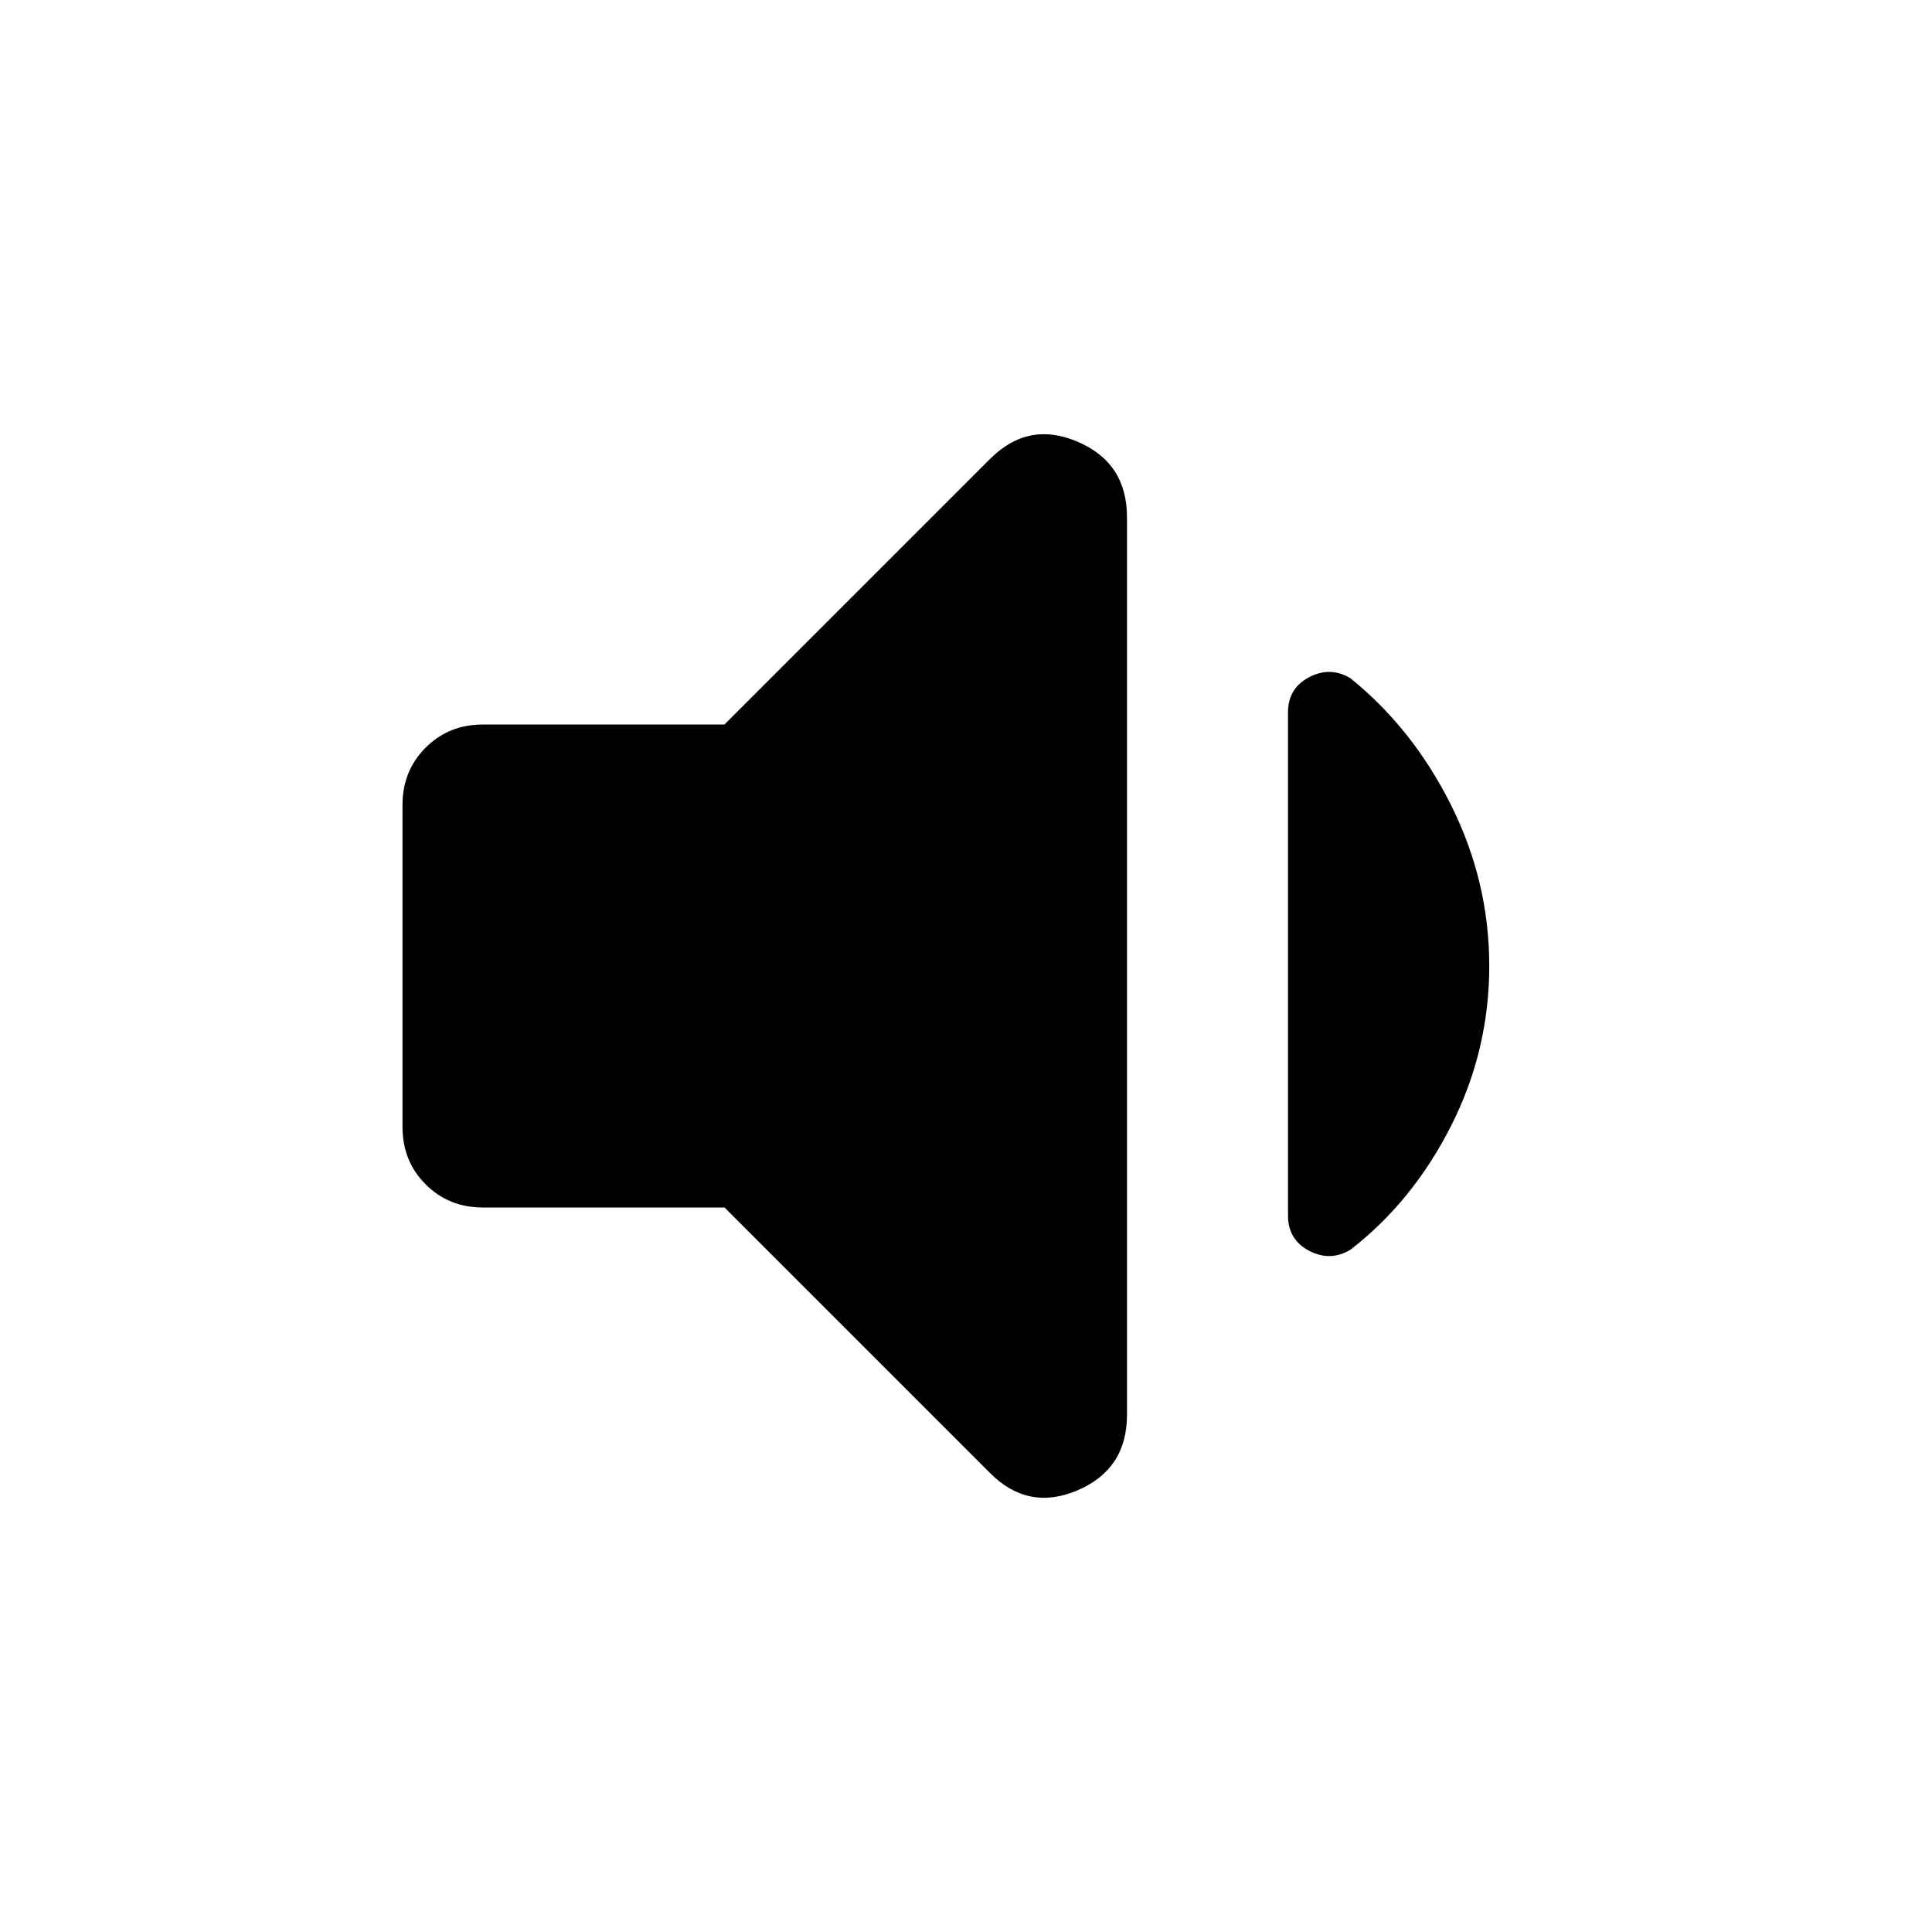
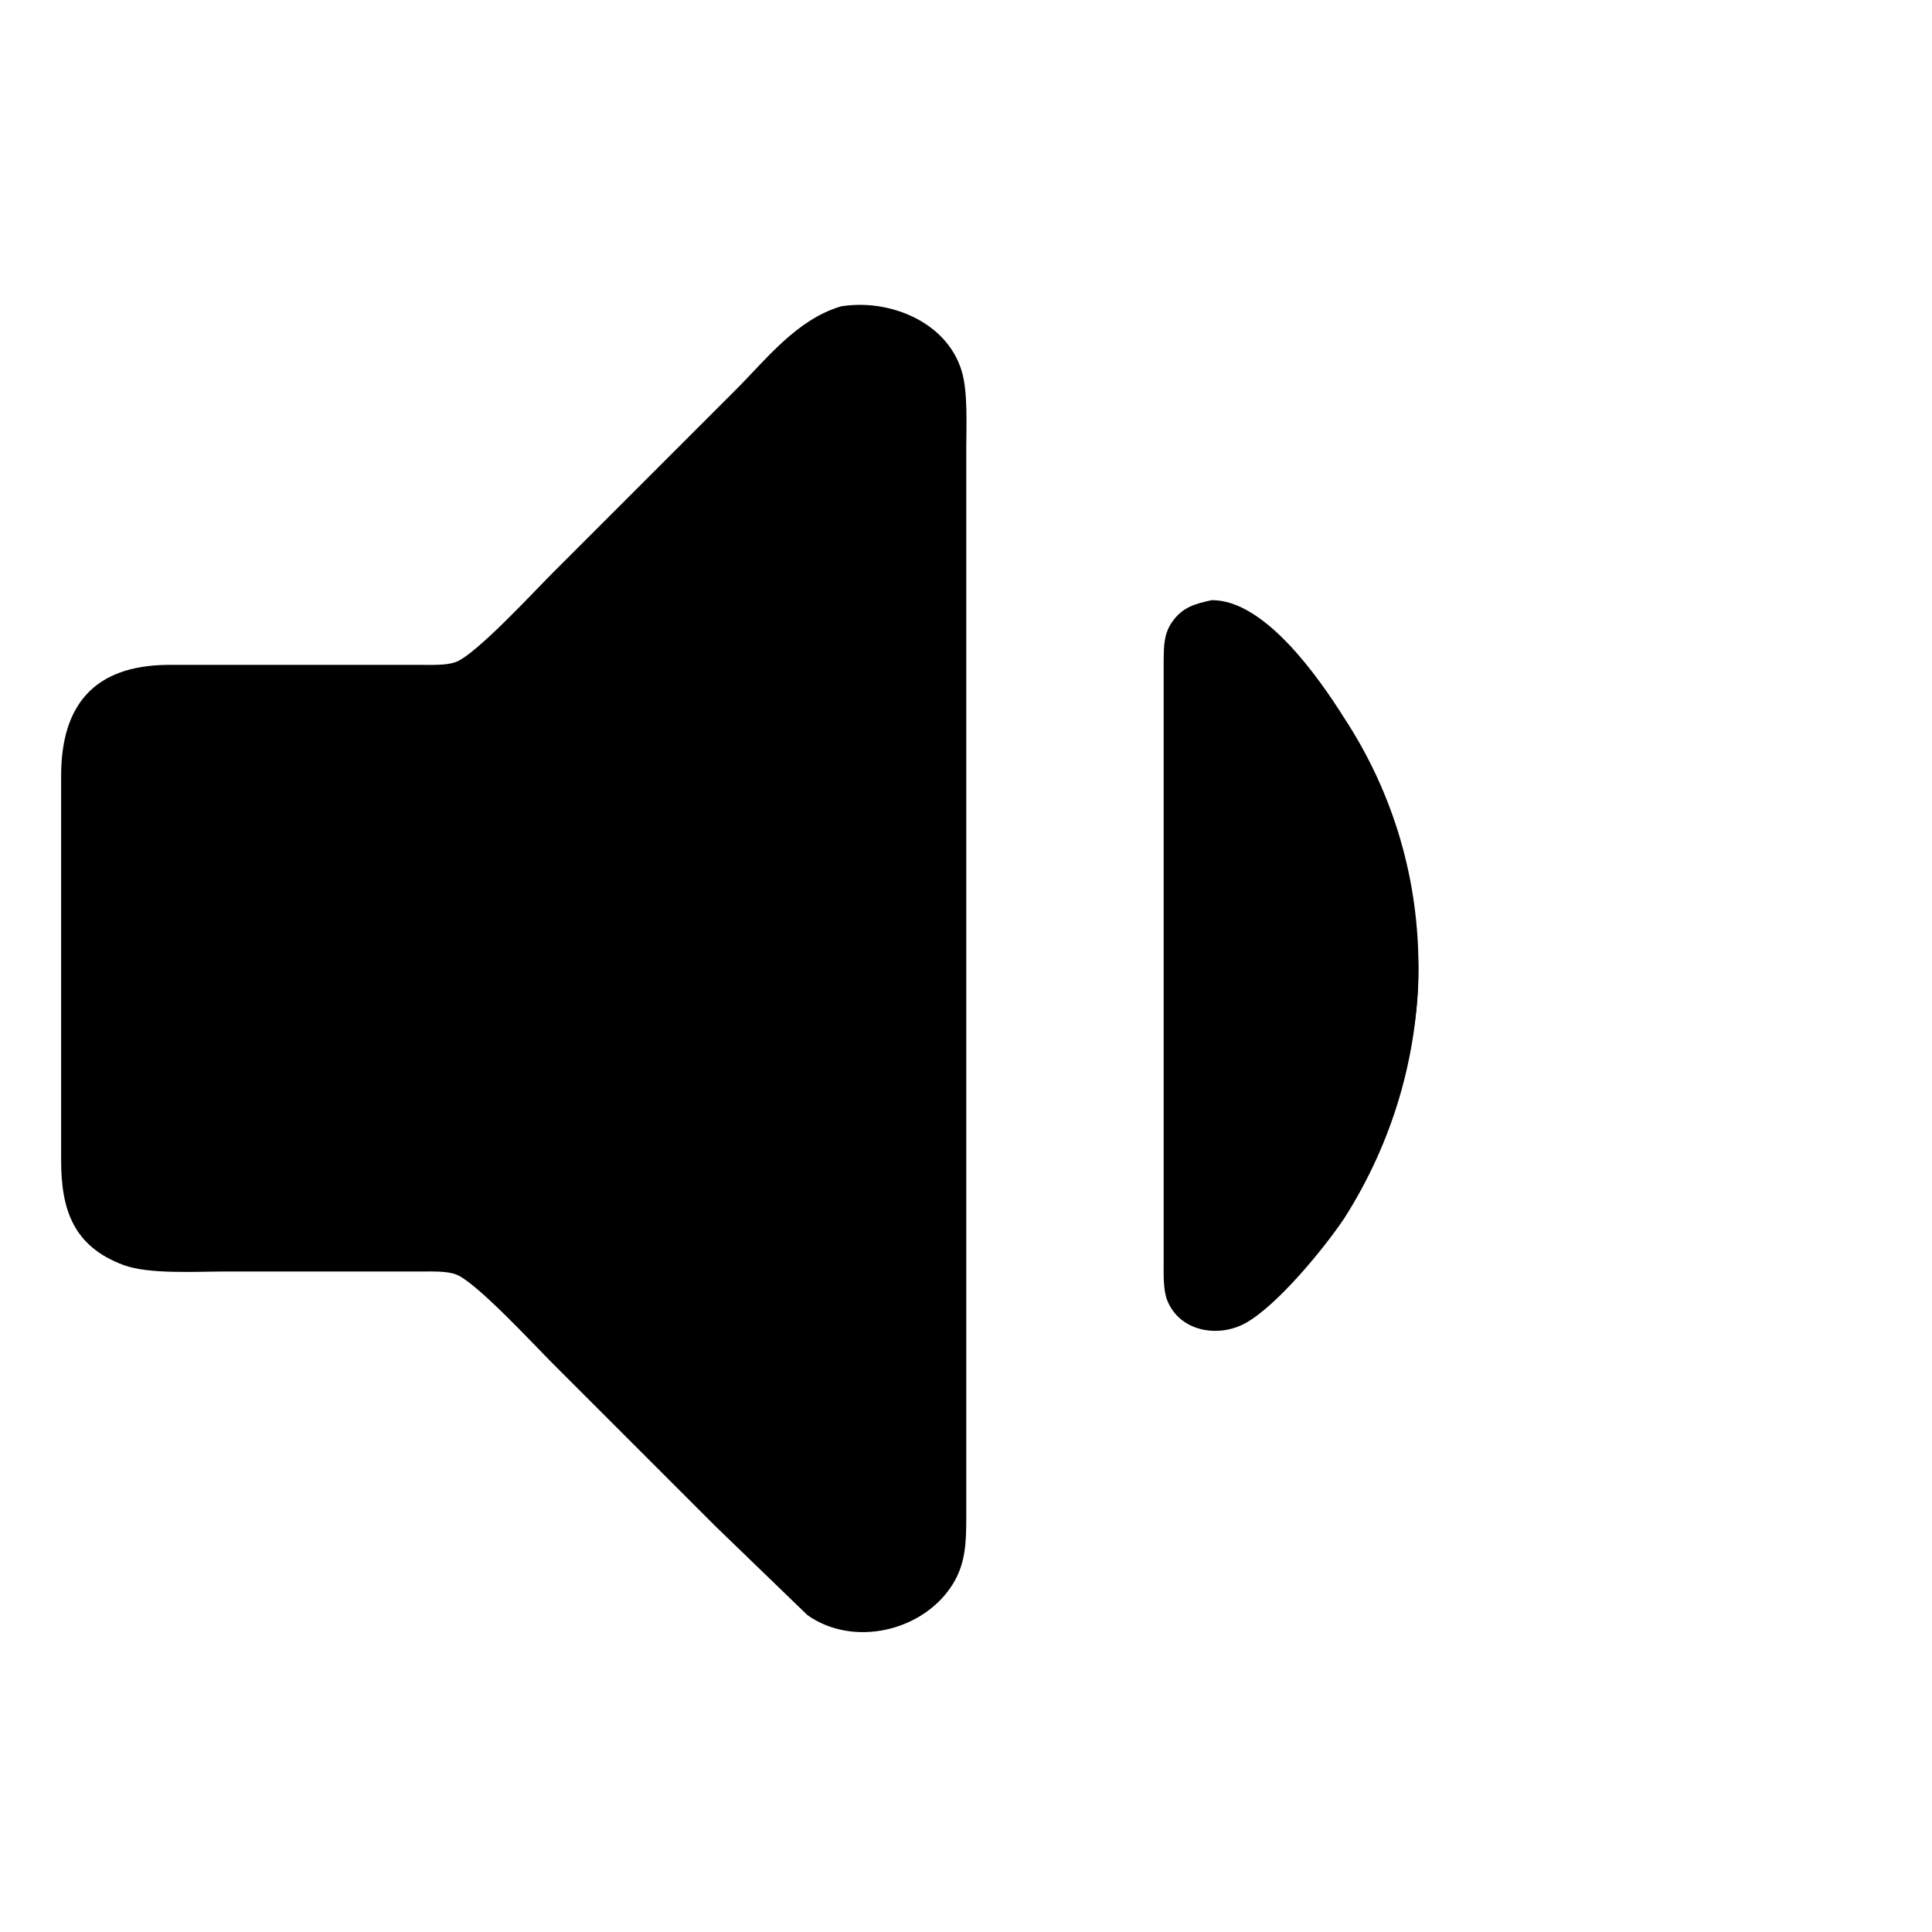
- <svg xmlns="http://www.w3.org/2000/svg" viewBox="0 -960 960 960" height="1px" width="1px">
-   <path d="M360-360H240q-17 0-28.5-11.5T200-400v-160q0-17 11.5-28.5T240-600h120l132-132q19-19 43.5-8.5T560-703v446q0 27-24.5 37.5T492-228L360-360Zm380-120q0 42-19 79.5T671-339q-10 6-20.5.5T640-356v-250q0-12 10.5-17.5t20.5.5q31 25 50 63t19 80Z" />
+ <svg xmlns="http://www.w3.org/2000/svg" viewBox="0 0 100 100" width="1" height="1">
+   <path id="left" d="m 43.535,15.856 c 2.472,-0.401 5.472,0.78 6.245,3.357 0.324,1.082 0.234,2.821 0.234,3.987 0,0 0,6.479 0,6.479 0,0 0,48.843 0,48.843 -0.002,1.244 -0.017,2.39 -0.708,3.489 -1.533,2.44 -5.153,3.267 -7.516,1.585 0,0 -4.735,-4.575 -4.735,-4.575 0,0 -8.473,-8.473 -8.473,-8.473 -0.957,-0.957 -3.957,-4.209 -4.984,-4.585 -0.483,-0.179 -1.224,-0.15 -1.744,-0.15 0,0 -10.217,0 -10.217,0 -1.46,0 -3.932,0.152 -5.233,-0.331 -2.604,-0.964 -3.235,-2.861 -3.24,-5.4 0,0 0,-19.936 0,-19.936 0.005,-3.653 1.709,-5.687 5.482,-5.732 0,0 13.207,0 13.207,0 0.521,0 1.261,0.03 1.744,-0.15 1.027,-0.376 4.027,-3.628 4.984,-4.585 0,0 9.47,-9.47 9.47,-9.47 1.647,-1.647 3.18,-3.666 5.482,-4.353 z" style="fill:#000000;stroke:none;" />
+   <path id="middle" d="m 62.723,31.064 c 2.724,-0.017 5.52,3.982 6.848,6.09 5.208,7.934 5.051,18.004 0,25.917 -1.072,1.595 -3.486,4.52 -5.104,5.413 -1.415,0.782 -3.416,0.436 -4.052,-1.181 -0.217,-0.548 -0.184,-1.393 -0.184,-1.989 0,0 0,-25.917 0,-25.917 0,0 0,-5.233 0,-5.233 0.01,-0.713 0.007,-1.353 0.434,-1.966 0.533,-0.77 1.201,-0.952 2.058,-1.134 z" style="fill:#000000;stroke:none;" />
+   <path id="right" d="m 61.535,34.353 c 1.5,-0.381 2.46,0.279 3.728,1.037 2.764,1.645 5.208,4.261 6.509,7.222 3.038,6.903 1.914,14.992 -3.768,20.202 -1.139,1.044 -2.998,2.577 -4.486,3.023 -1.747,0.526 -3.902,-0.396 -3.09,-2.532 0.396,-1.047 3.16,-2.375 4.294,-3.404 3.023,-2.741 4.902,-6.953 4.486,-11.059 -0.331,-3.255 -2.33,-6.601 -4.797,-8.682 -1.398,-1.179 -4.411,-2.081 -4.072,-4.274 0.135,-0.875 0.496,-1.116 1.196,-1.533 z" style="fill:#000000;stroke:none;" />
</svg>
